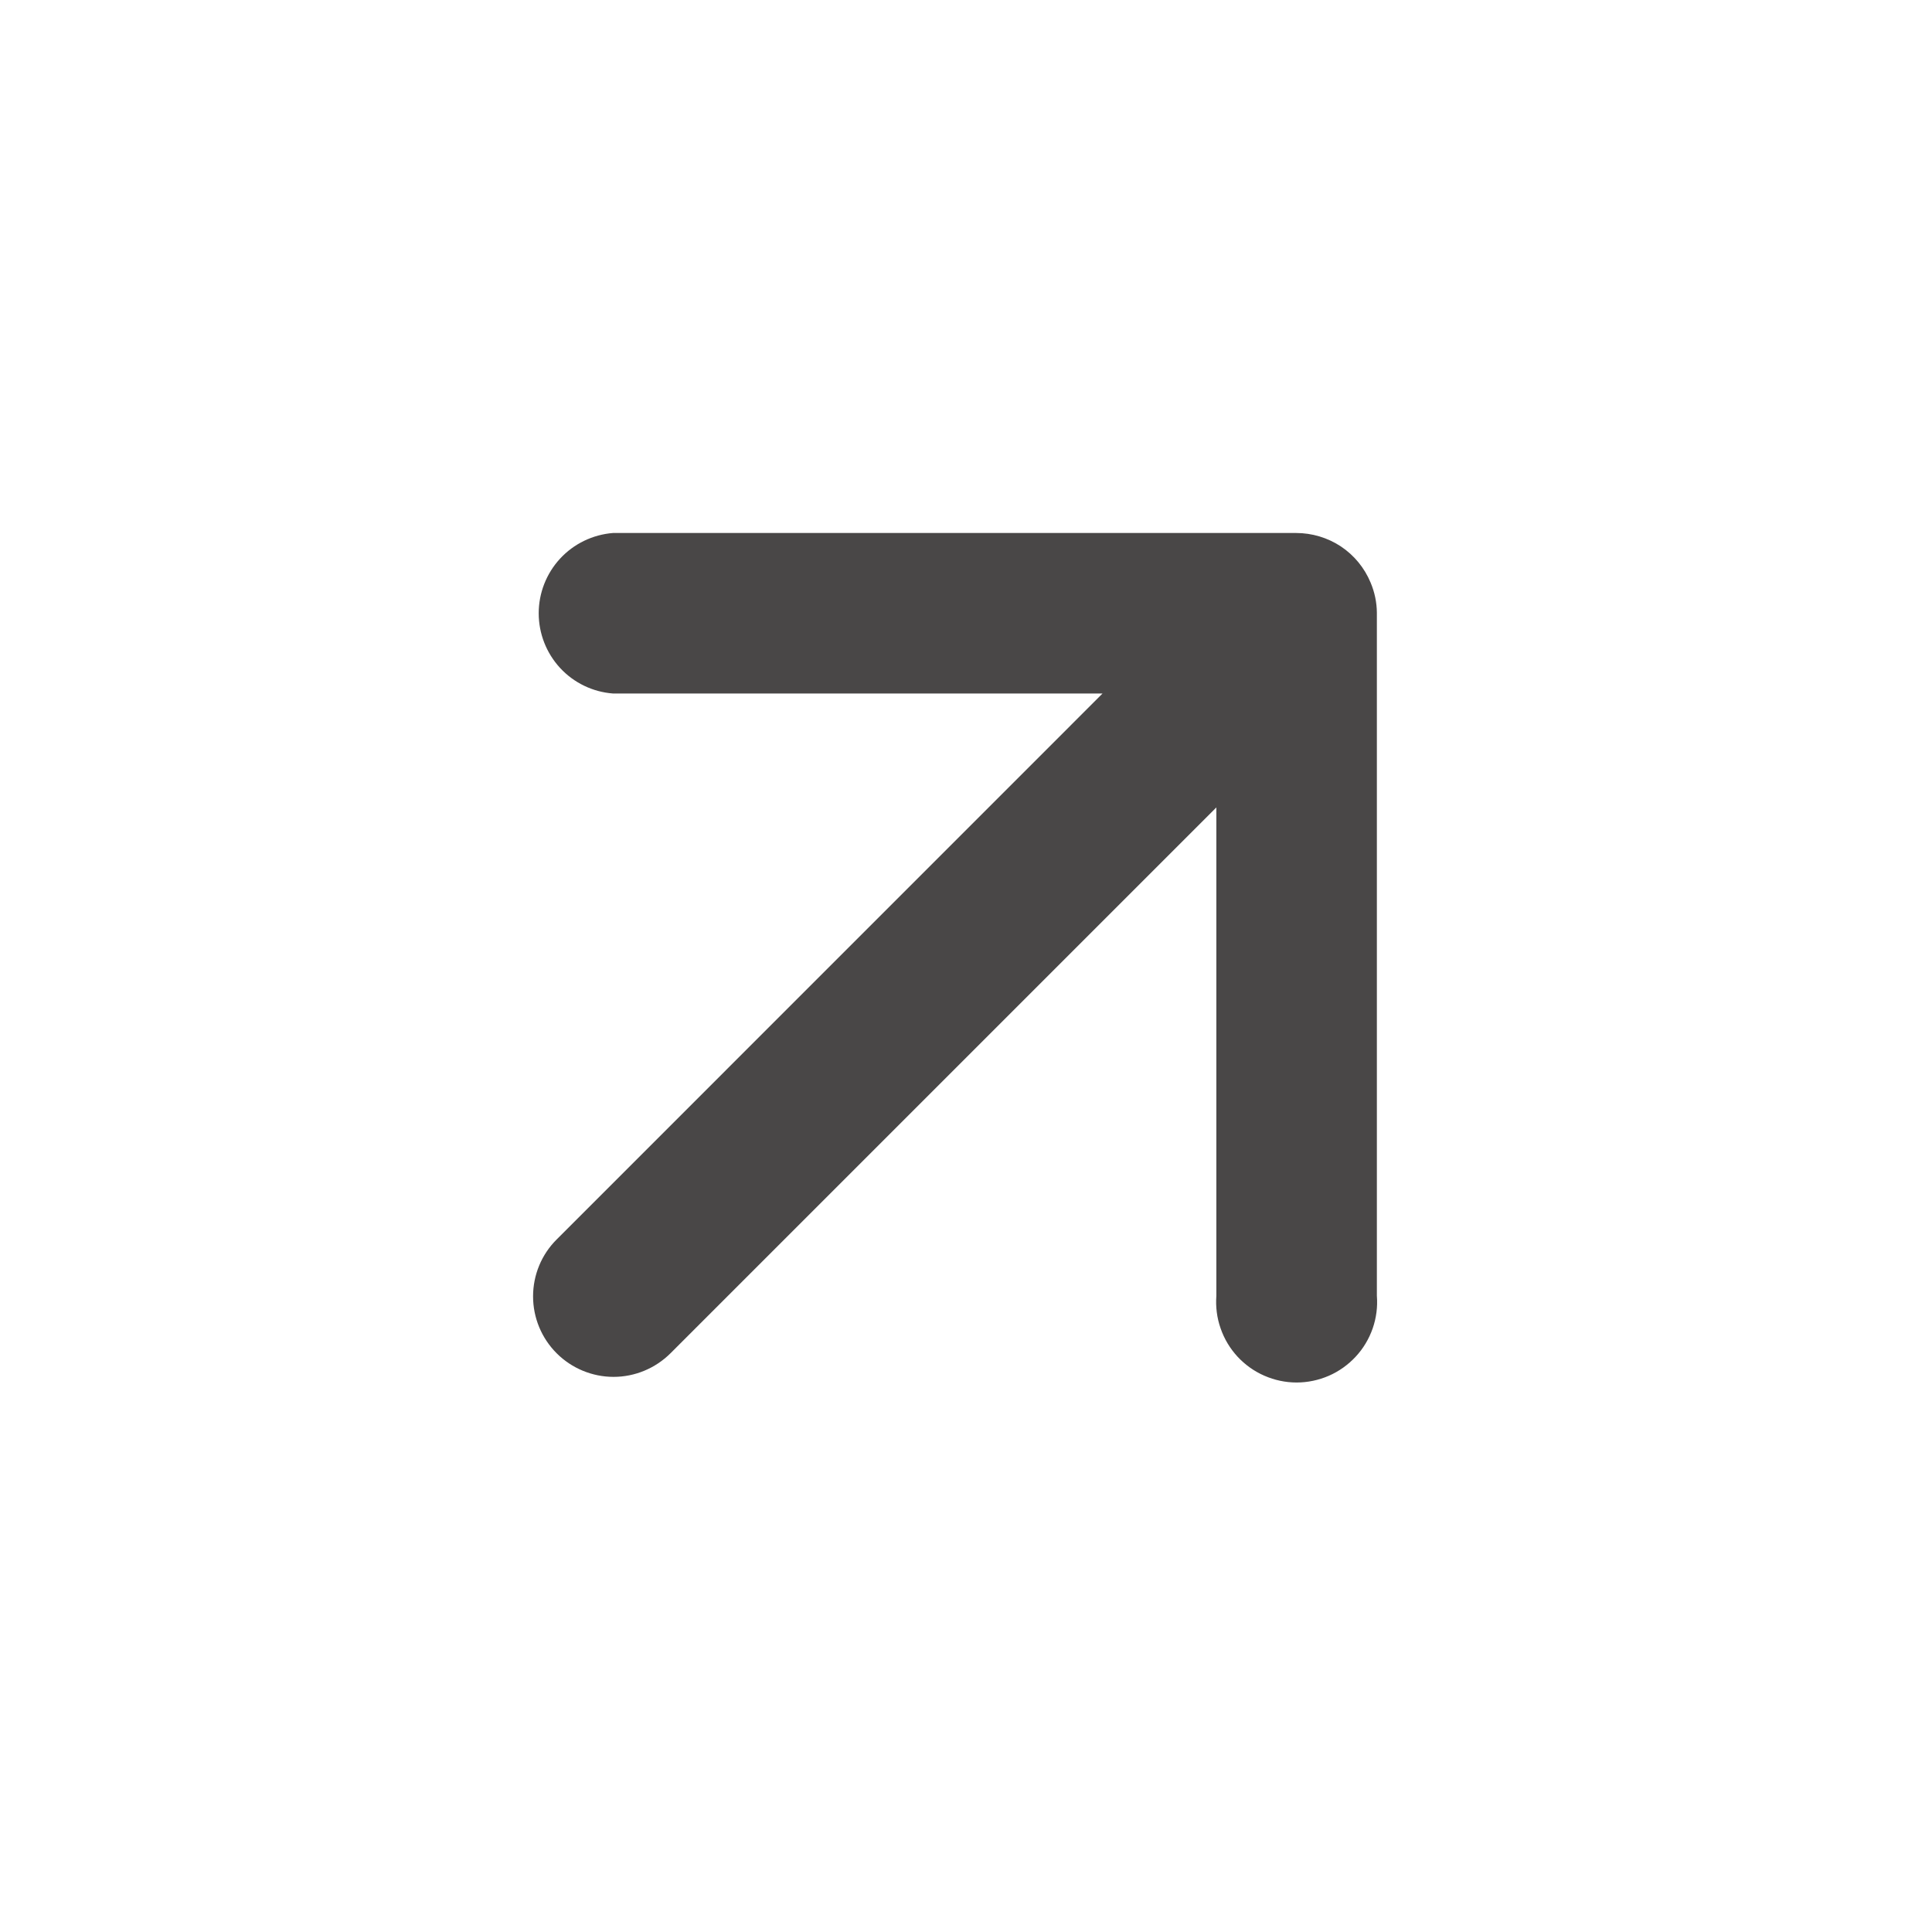
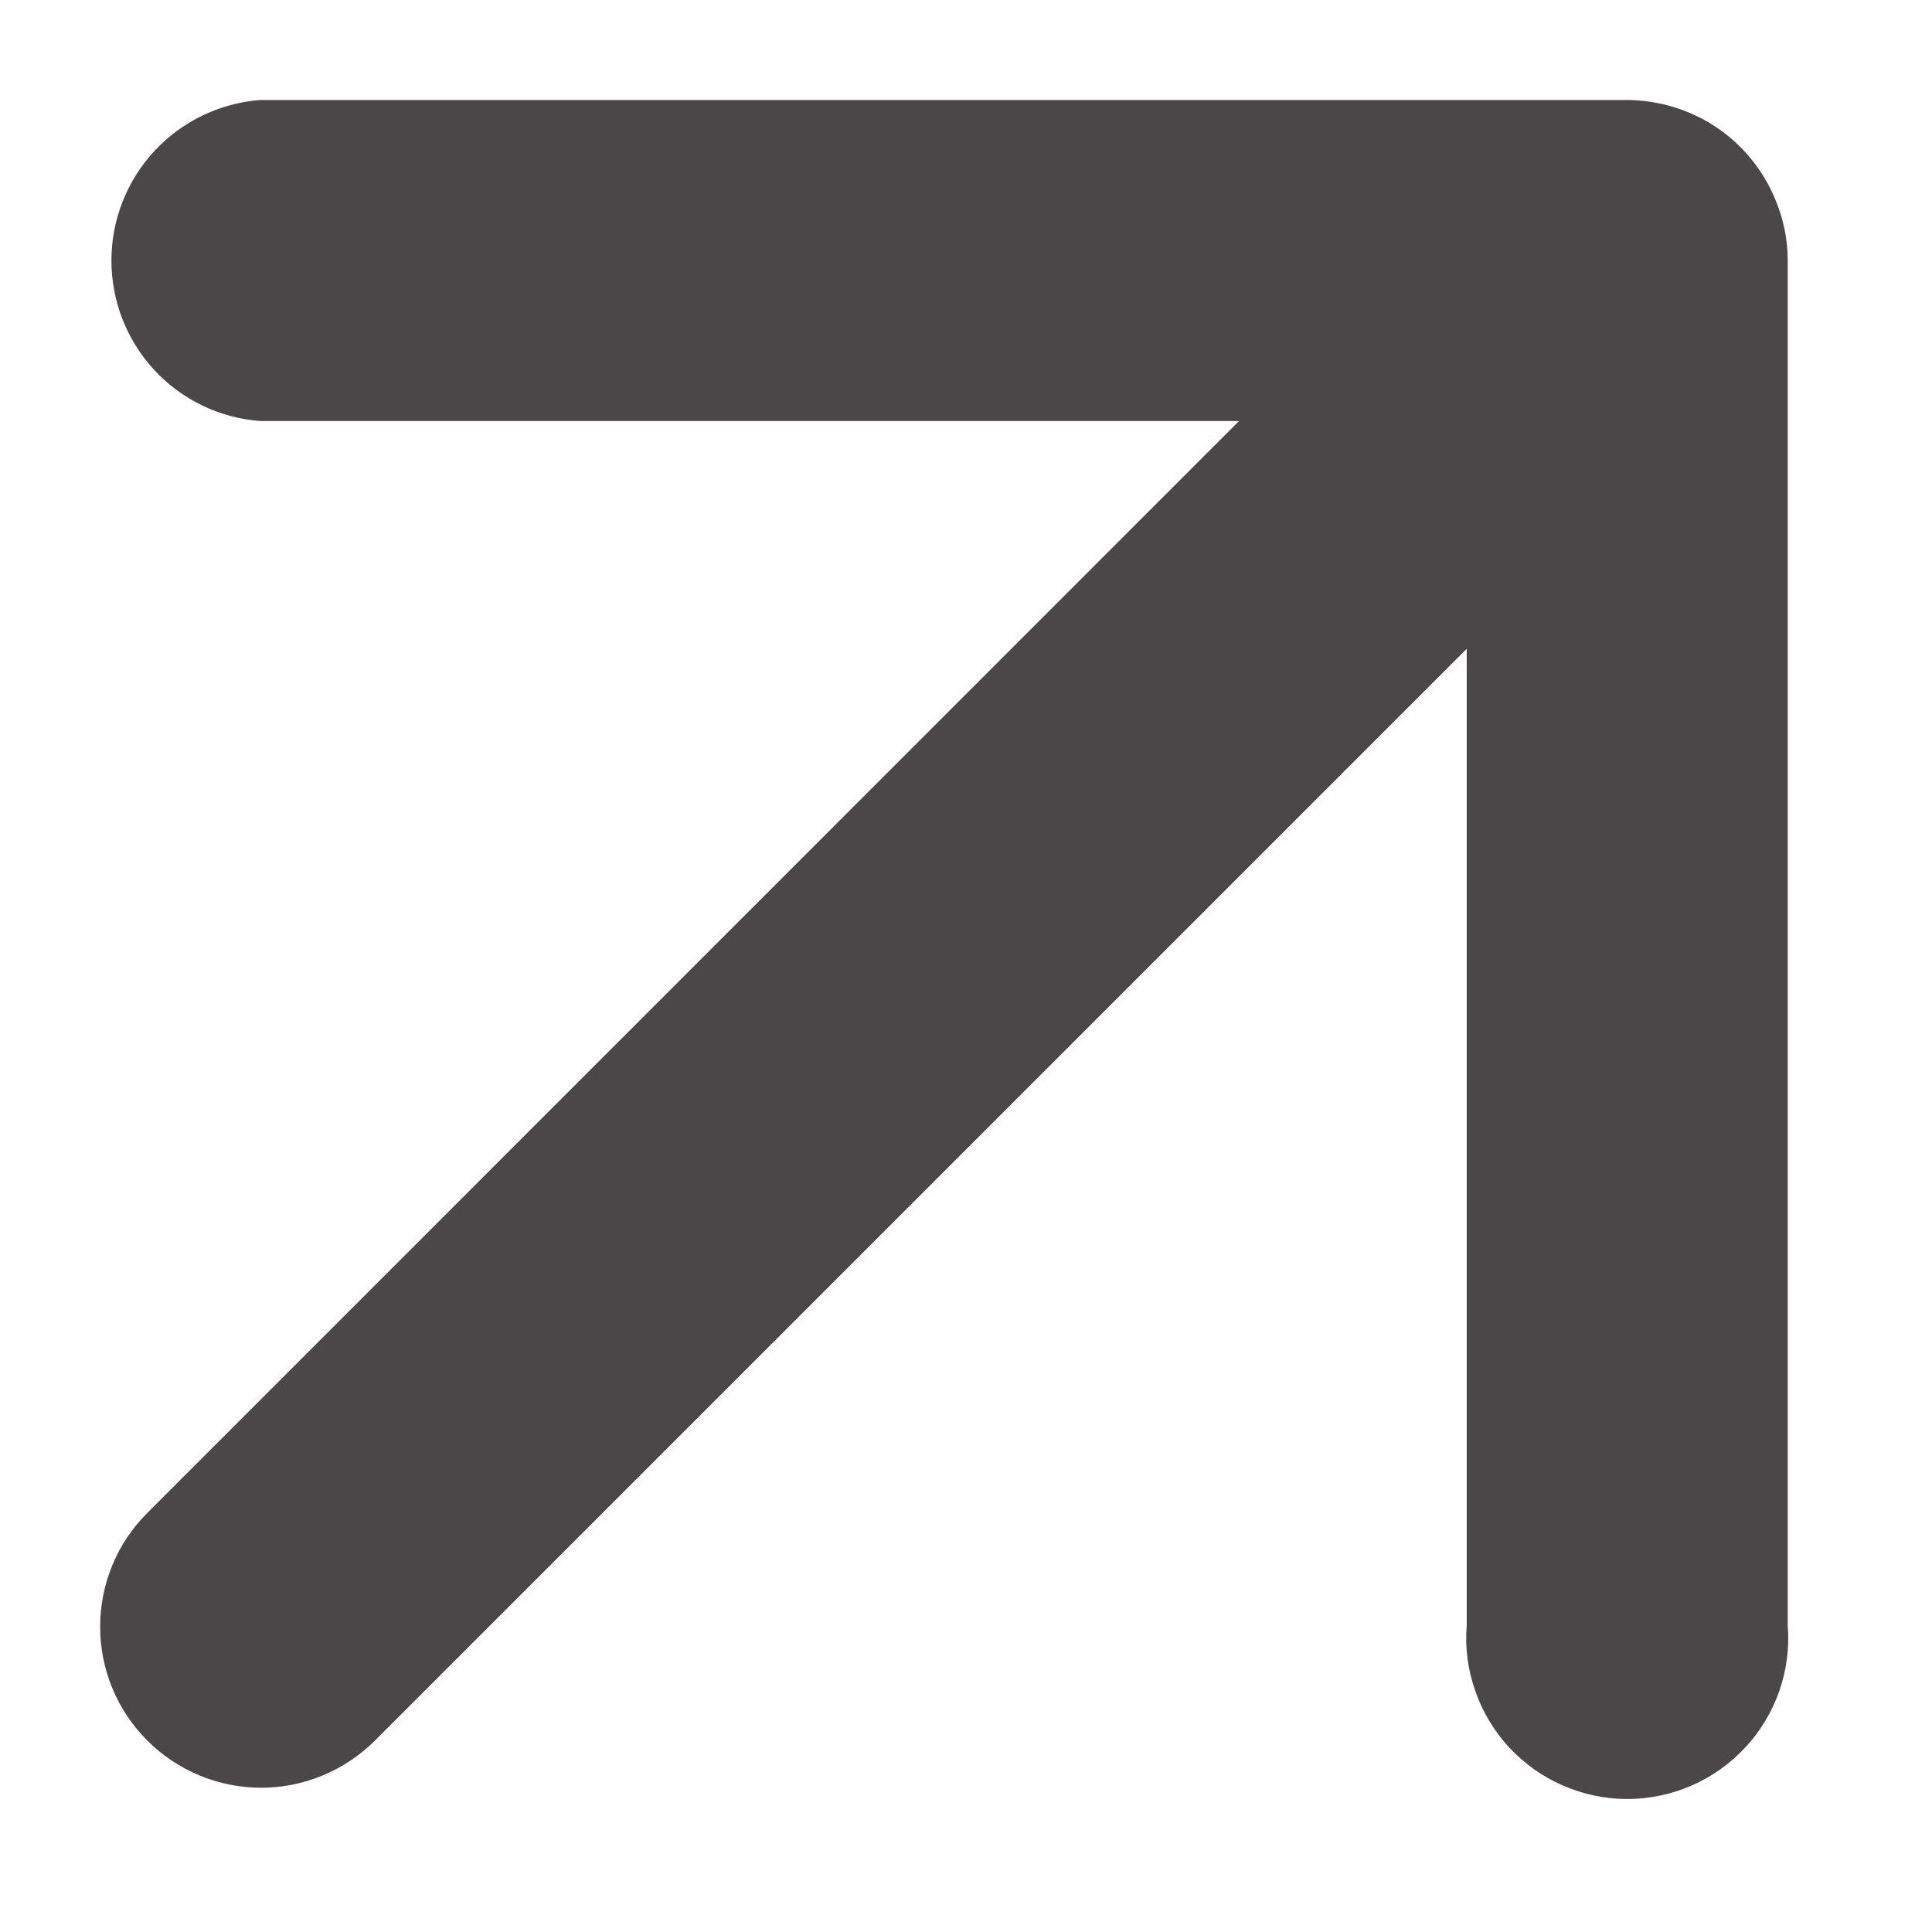
- <svg xmlns="http://www.w3.org/2000/svg" width="24" height="24" viewBox="0 0 24 24" fill="none">
-   <path d="M17.026 7.237C16.95 7.054 16.822 6.898 16.657 6.788C16.492 6.679 16.298 6.621 16.1 6.621L7.615 6.621C7.364 6.641 7.129 6.754 6.958 6.939C6.787 7.124 6.692 7.367 6.692 7.618C6.692 7.87 6.787 8.113 6.958 8.298C7.129 8.483 7.364 8.596 7.615 8.615L13.696 8.615L6.915 15.397C6.727 15.584 6.622 15.838 6.622 16.104C6.622 16.369 6.727 16.623 6.915 16.811C7.102 16.998 7.357 17.104 7.622 17.104C7.887 17.104 8.141 16.998 8.329 16.811L15.11 10.03L15.11 16.097C15.1 16.234 15.117 16.372 15.163 16.502C15.208 16.633 15.28 16.752 15.373 16.853C15.467 16.954 15.58 17.035 15.707 17.09C15.833 17.145 15.969 17.174 16.107 17.174C16.245 17.174 16.381 17.145 16.508 17.09C16.634 17.035 16.747 16.954 16.841 16.853C16.935 16.752 17.006 16.633 17.052 16.502C17.097 16.372 17.115 16.234 17.104 16.097L17.104 7.611C17.103 7.483 17.076 7.355 17.026 7.237Z" fill="#494747" />
+ <svg xmlns="http://www.w3.org/2000/svg" width="12" height="12" viewBox="0 0 12 12" fill="none">
+   <path d="M11.026 1.237C10.95 1.054 10.822 0.898 10.657 0.788C10.492 0.679 10.298 0.621 10.1 0.621L1.615 0.621C1.364 0.641 1.129 0.754 0.958 0.939C0.787 1.124 0.692 1.367 0.692 1.618C0.692 1.87 0.787 2.113 0.958 2.298C1.129 2.483 1.364 2.596 1.615 2.615L7.696 2.615L0.915 9.397C0.727 9.584 0.622 9.839 0.622 10.104C0.622 10.369 0.727 10.623 0.915 10.811C1.102 10.998 1.357 11.104 1.622 11.104C1.887 11.104 2.141 10.998 2.329 10.811L9.11 4.03L9.11 10.097C9.099 10.234 9.117 10.372 9.163 10.502C9.208 10.633 9.28 10.752 9.373 10.853C9.467 10.954 9.58 11.035 9.707 11.09C9.833 11.145 9.969 11.174 10.107 11.174C10.245 11.174 10.381 11.145 10.508 11.09C10.634 11.035 10.747 10.954 10.841 10.853C10.935 10.752 11.006 10.633 11.052 10.502C11.097 10.372 11.115 10.234 11.104 10.097L11.104 1.611C11.103 1.483 11.076 1.355 11.026 1.237Z" fill="#494747" />
</svg>
